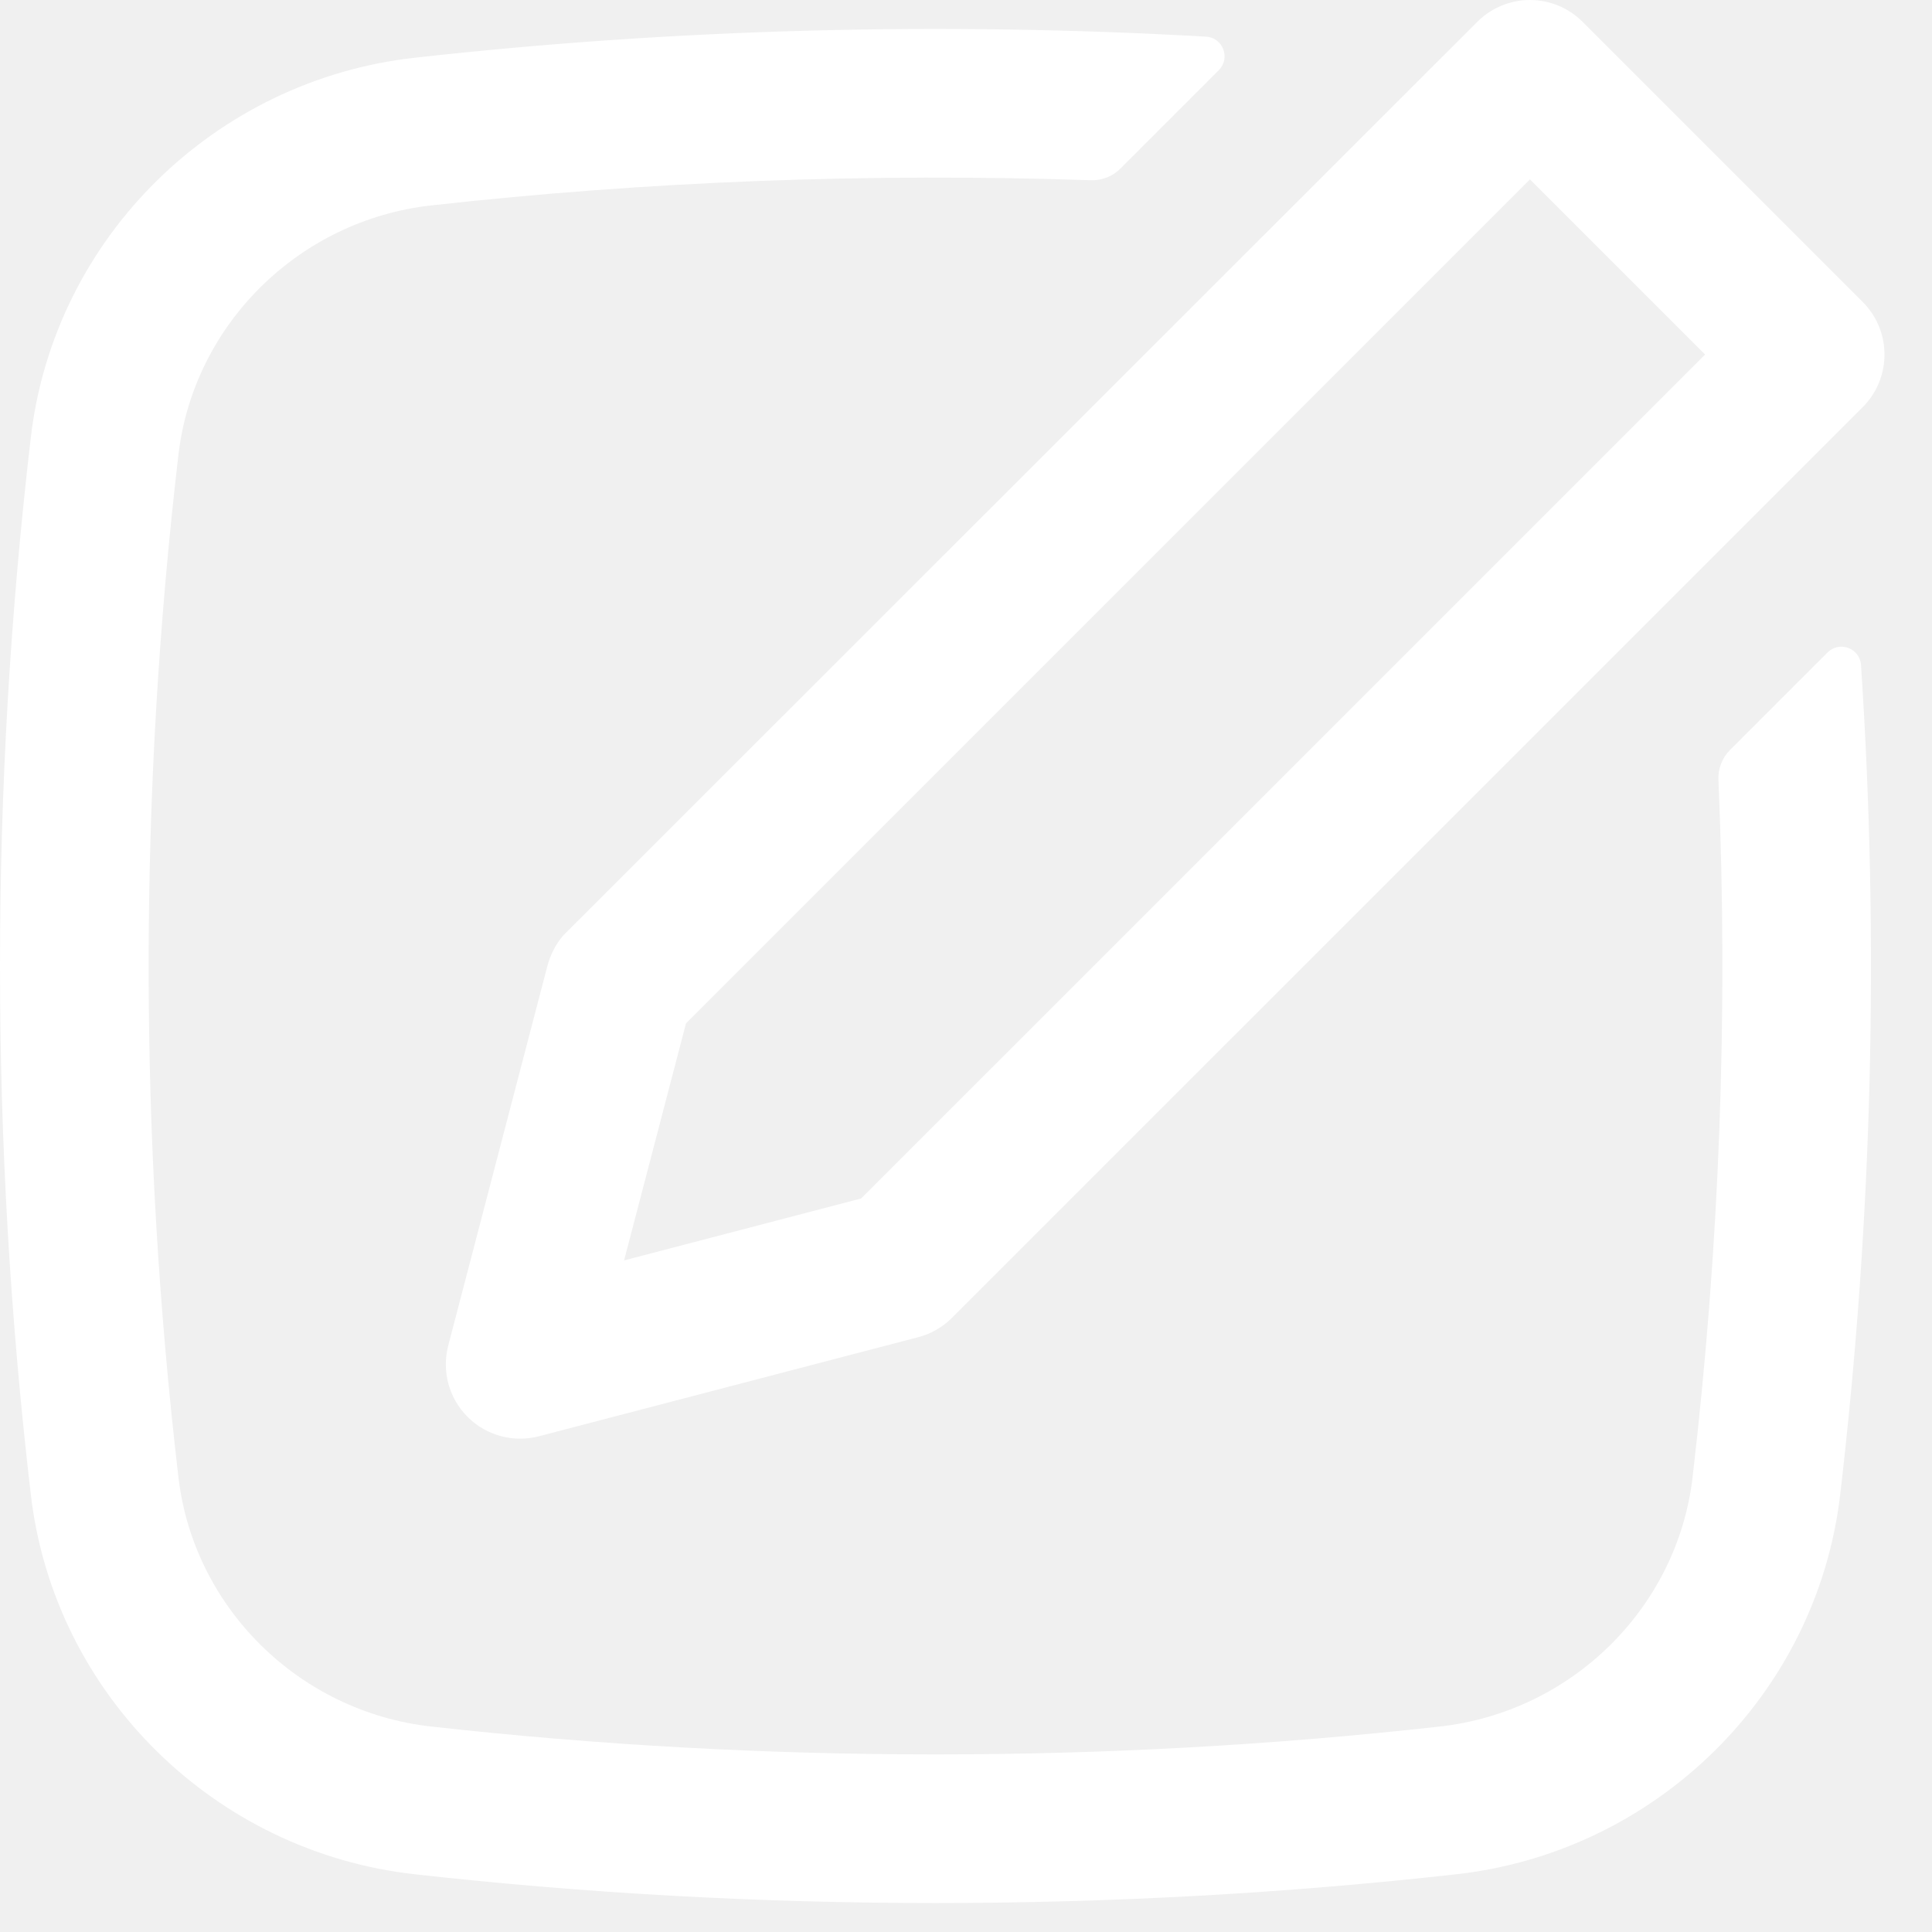
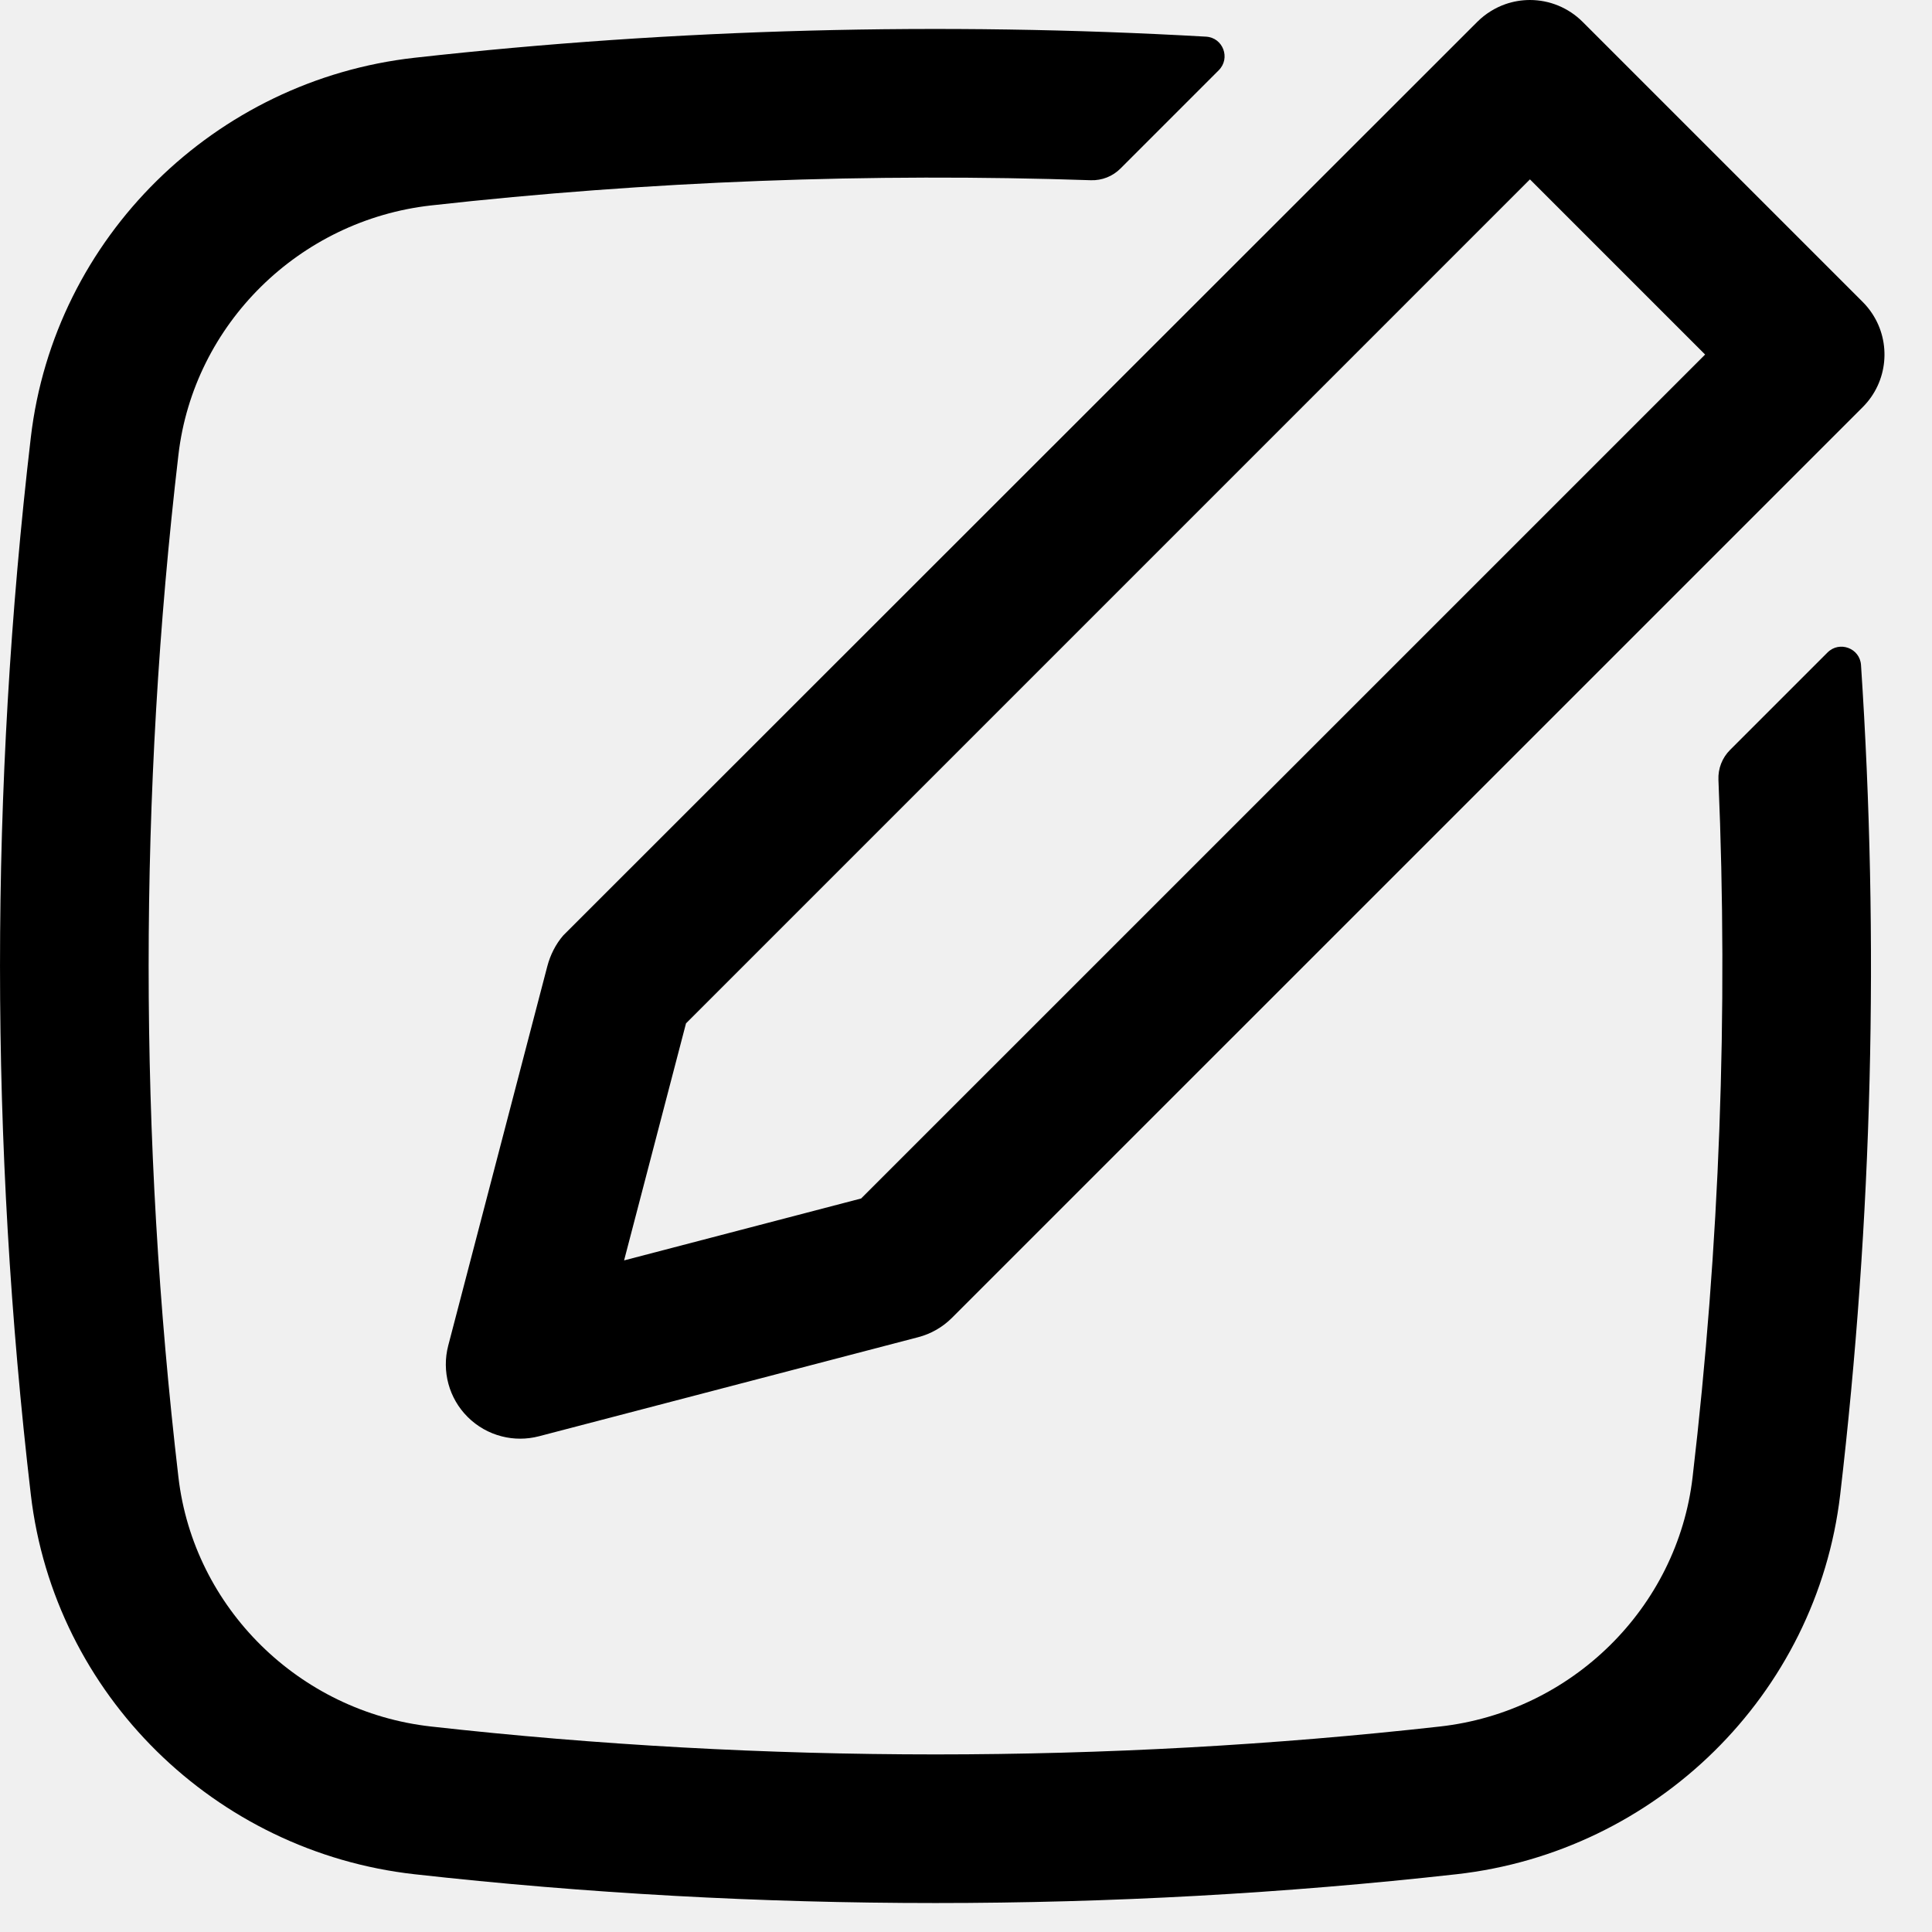
<svg xmlns="http://www.w3.org/2000/svg" width="39" height="39" viewBox="0 0 39 39" fill="none">
-   <path fill-rule="evenodd" clip-rule="evenodd" d="M37.794 6.332C38.178 6.914 38.114 7.705 37.602 8.218L19.217 26.602C19.028 26.791 18.793 26.926 18.535 26.993L10.879 28.993C10.629 29.058 10.371 29.057 10.13 28.995C9.872 28.93 9.633 28.796 9.439 28.602C9.062 28.226 8.914 27.678 9.048 27.163L11.048 19.506C11.107 19.28 11.218 19.057 11.371 18.882L29.823 0.439C29.985 0.278 30.18 0.157 30.391 0.083C30.548 0.029 30.715 0 30.884 0C31.282 0 31.663 0.158 31.945 0.439L37.602 6.096C37.675 6.169 37.739 6.248 37.794 6.332ZM34.42 7.157L30.884 3.621L13.848 20.658L12.598 25.443L17.383 24.193L34.42 7.157Z" fill="#fff" />
-   <path d="M34.167 29.821C34.714 25.145 34.888 20.438 34.689 15.742C34.679 15.517 34.764 15.298 34.923 15.139L36.89 13.172C37.131 12.93 37.545 13.084 37.567 13.425C37.937 19.004 37.797 24.609 37.147 30.169C36.673 34.214 33.425 37.384 29.401 37.834C22.468 38.609 15.301 38.609 8.368 37.834C4.344 37.384 1.095 34.214 0.622 30.169C-0.207 23.081 -0.207 15.919 0.622 8.831C1.095 4.786 4.344 1.616 8.368 1.166C13.627 0.578 19.021 0.436 24.346 0.74C24.689 0.76 24.845 1.175 24.602 1.418L22.617 3.403C22.459 3.561 22.244 3.645 22.021 3.638C17.568 3.488 13.085 3.657 8.701 4.147C6.041 4.445 3.91 6.544 3.602 9.179C2.8 16.036 2.8 22.964 3.602 29.821C3.91 32.456 6.041 34.555 8.701 34.852C15.413 35.603 22.356 35.603 29.067 34.852C31.728 34.555 33.859 32.456 34.167 29.821Z" fill="#fff" />
+   <path fill-rule="evenodd" clip-rule="evenodd" d="M37.794 6.332C38.178 6.914 38.114 7.705 37.602 8.218L19.217 26.602C19.028 26.791 18.793 26.926 18.535 26.993L10.879 28.993C10.629 29.058 10.371 29.057 10.13 28.995C9.872 28.93 9.633 28.796 9.439 28.602C9.062 28.226 8.914 27.678 9.048 27.163L11.048 19.506C11.107 19.28 11.218 19.057 11.371 18.882L29.823 0.439C29.985 0.278 30.18 0.157 30.391 0.083C30.548 0.029 30.715 0 30.884 0C31.282 0 31.663 0.158 31.945 0.439L37.602 6.096C37.675 6.169 37.739 6.248 37.794 6.332ZM34.42 7.157L30.884 3.621L13.848 20.658L12.598 25.443L17.383 24.193L34.42 7.157Z" fill="#000" />
+   <path d="M34.167 29.821C34.714 25.145 34.888 20.438 34.689 15.742C34.679 15.517 34.764 15.298 34.923 15.139L36.89 13.172C37.131 12.93 37.545 13.084 37.567 13.425C37.937 19.004 37.797 24.609 37.147 30.169C36.673 34.214 33.425 37.384 29.401 37.834C22.468 38.609 15.301 38.609 8.368 37.834C4.344 37.384 1.095 34.214 0.622 30.169C-0.207 23.081 -0.207 15.919 0.622 8.831C1.095 4.786 4.344 1.616 8.368 1.166C13.627 0.578 19.021 0.436 24.346 0.74C24.689 0.76 24.845 1.175 24.602 1.418L22.617 3.403C22.459 3.561 22.244 3.645 22.021 3.638C17.568 3.488 13.085 3.657 8.701 4.147C6.041 4.445 3.91 6.544 3.602 9.179C2.8 16.036 2.8 22.964 3.602 29.821C3.91 32.456 6.041 34.555 8.701 34.852C15.413 35.603 22.356 35.603 29.067 34.852C31.728 34.555 33.859 32.456 34.167 29.821Z" fill="#000" />
</svg>
